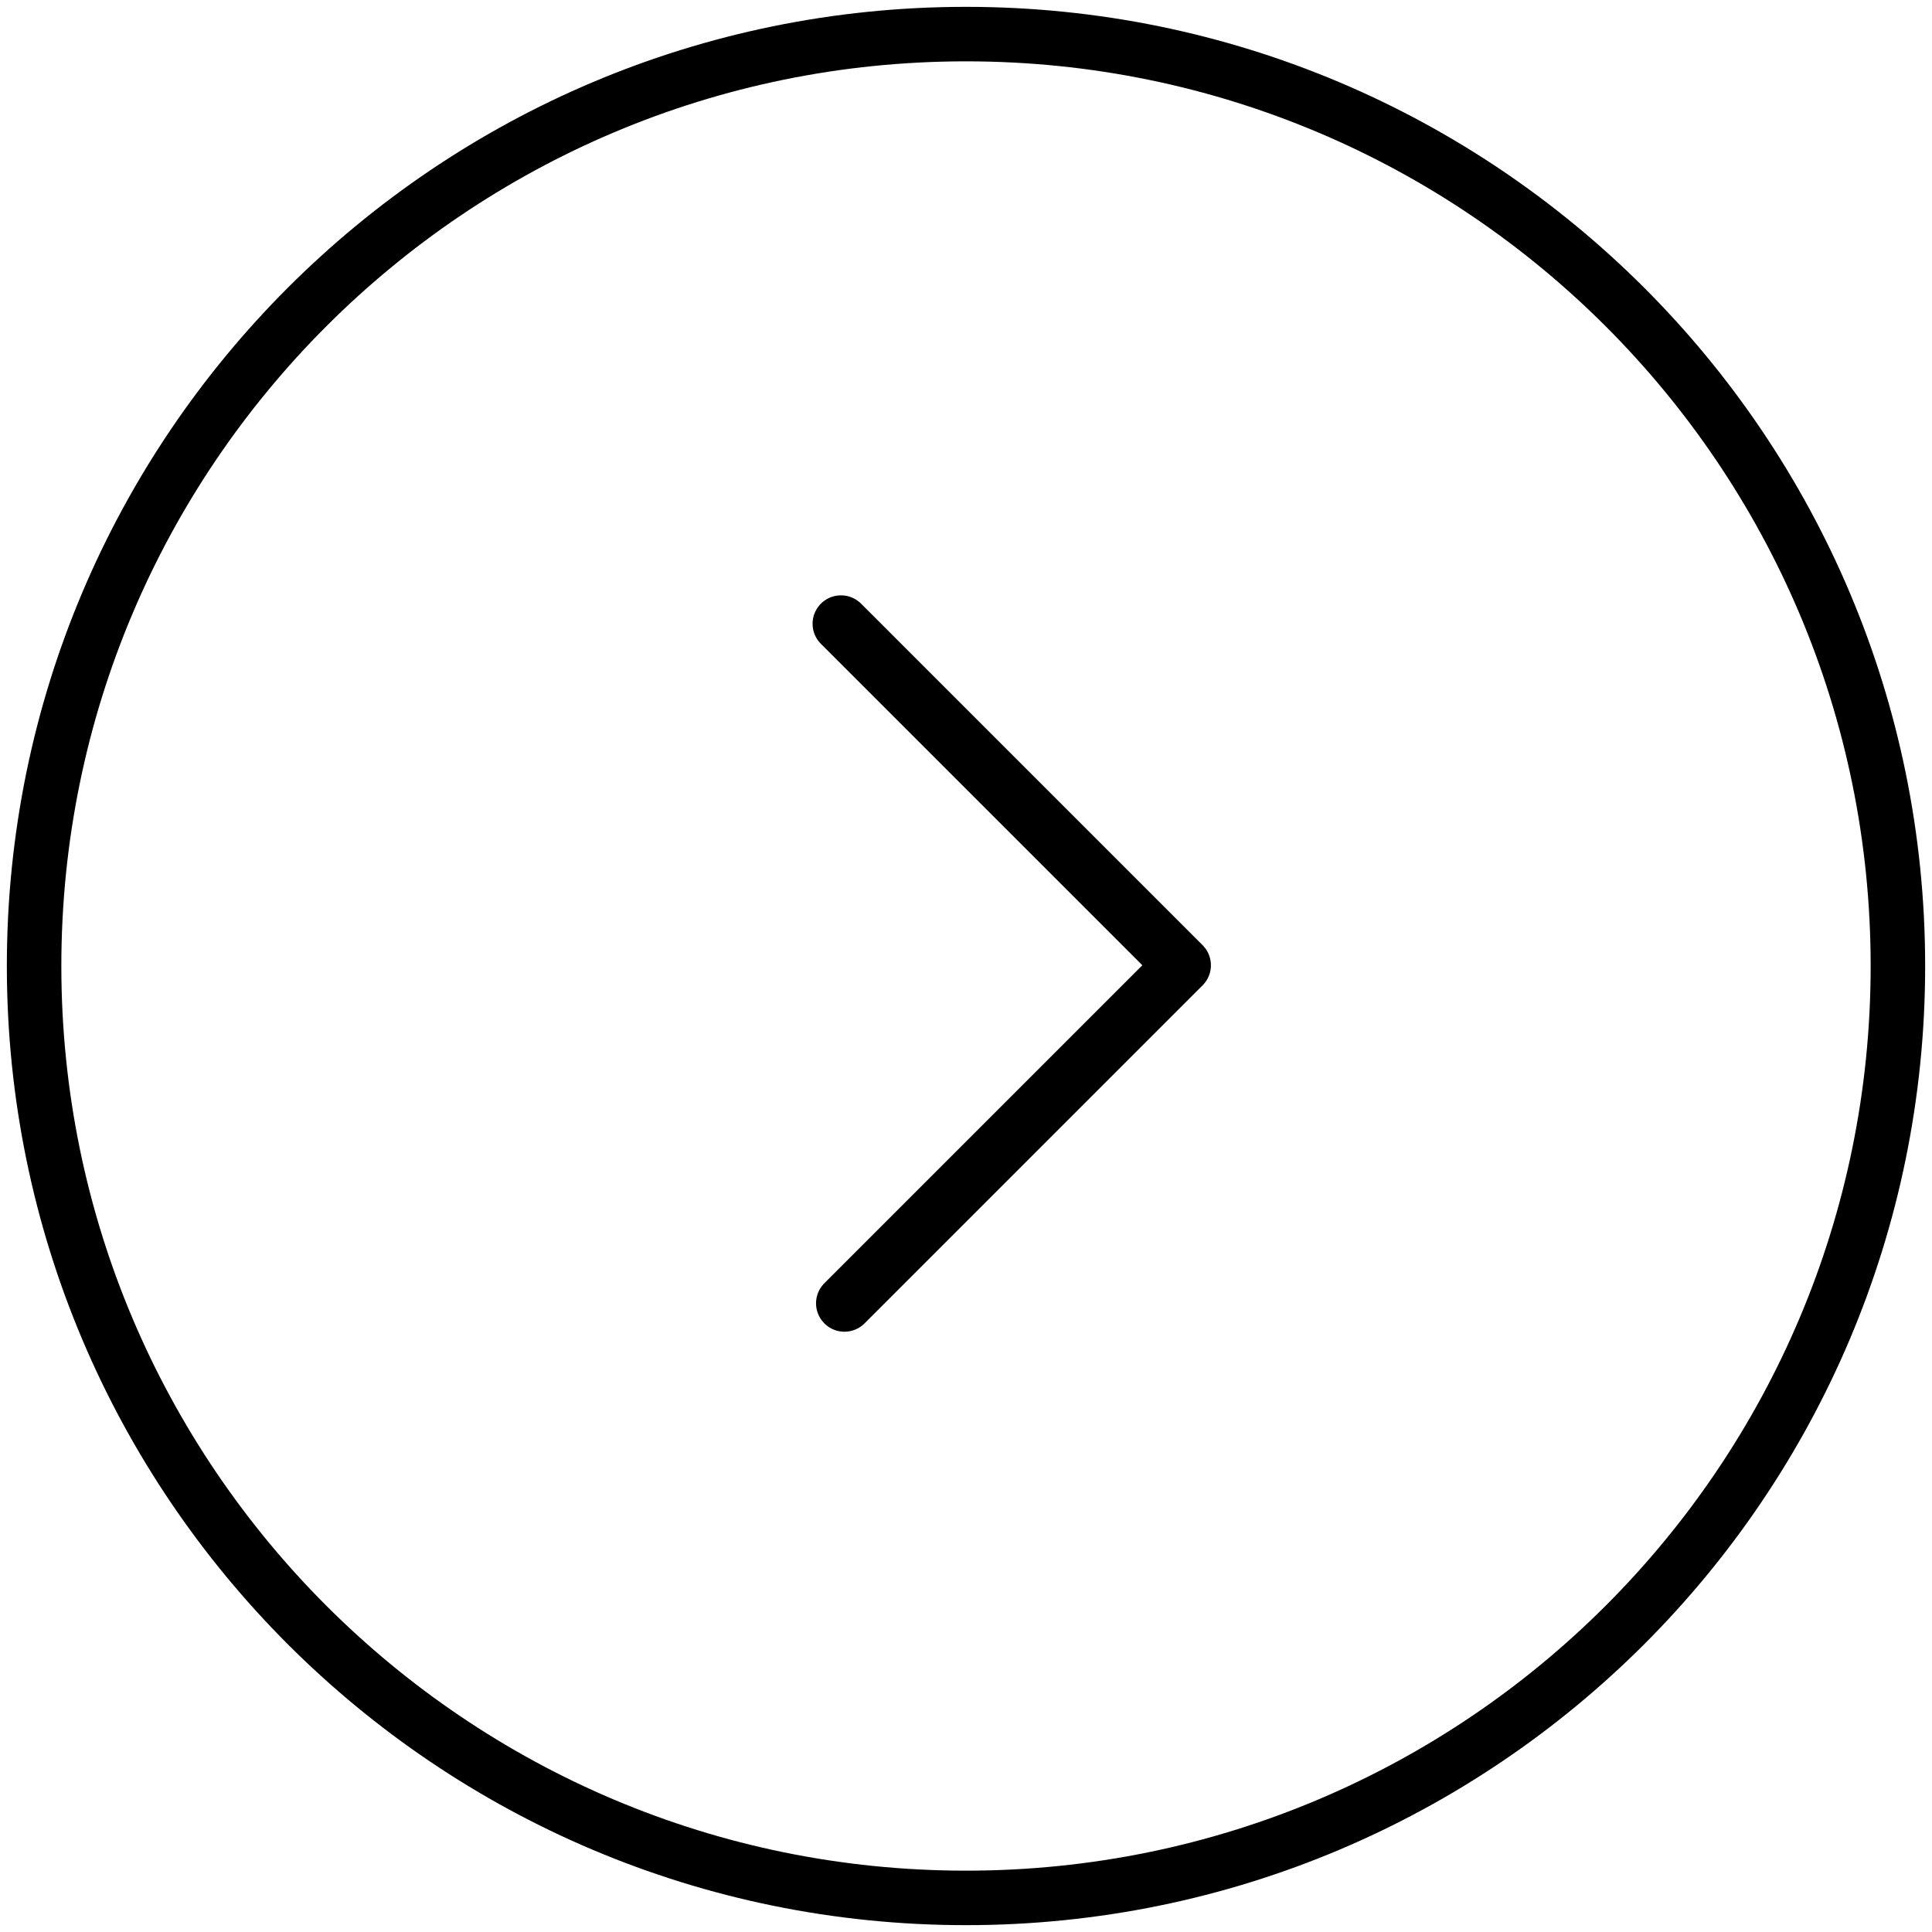
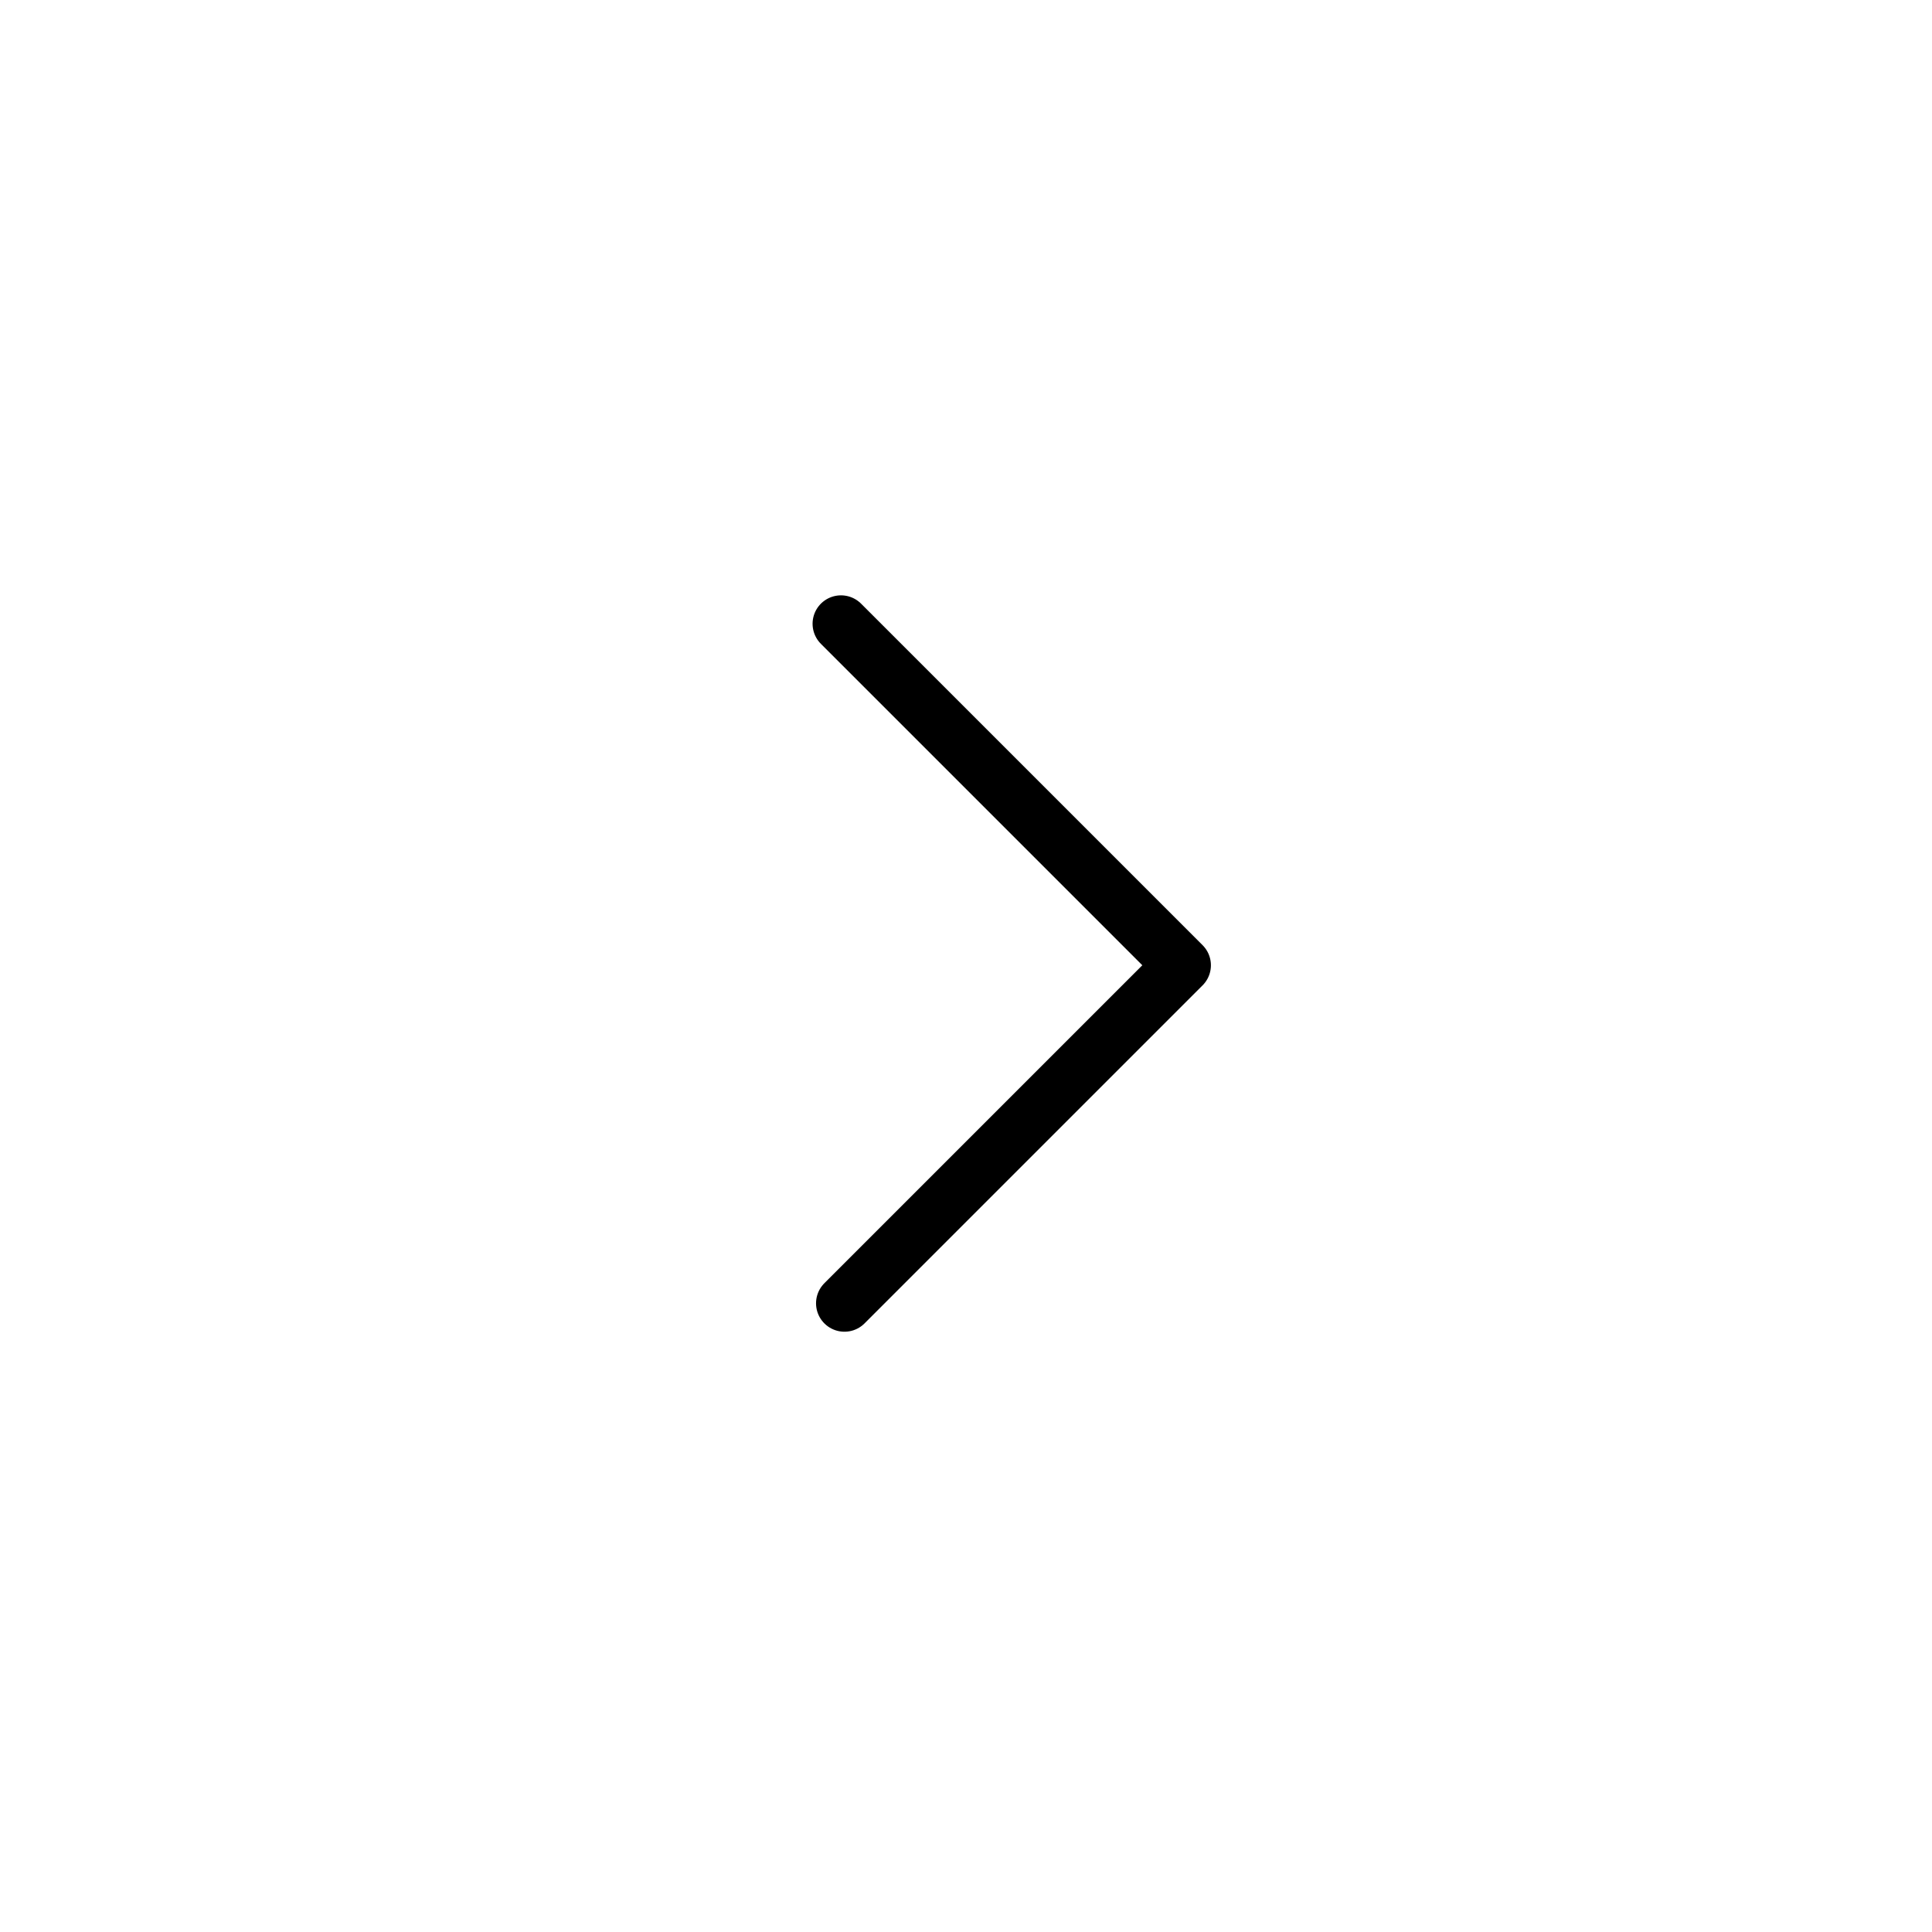
<svg xmlns="http://www.w3.org/2000/svg" width="34.0px" height="34.0px" viewBox="0 0 34.0 34.0" version="1.1">
  <g>
-     <circle style="fill:none;stroke:#000000;stroke-width:0.959;stroke-opacity:1" cx="17" cy="17" r="16.4" />
    <path style="fill:none;stroke:#000000;stroke-width:1px;stroke-linecap:round;stroke-linejoin:round;stroke-opacity:1" d="m 14.8,10.977 6.01,6.01 -5.949,5.949" />
  </g>
</svg>
